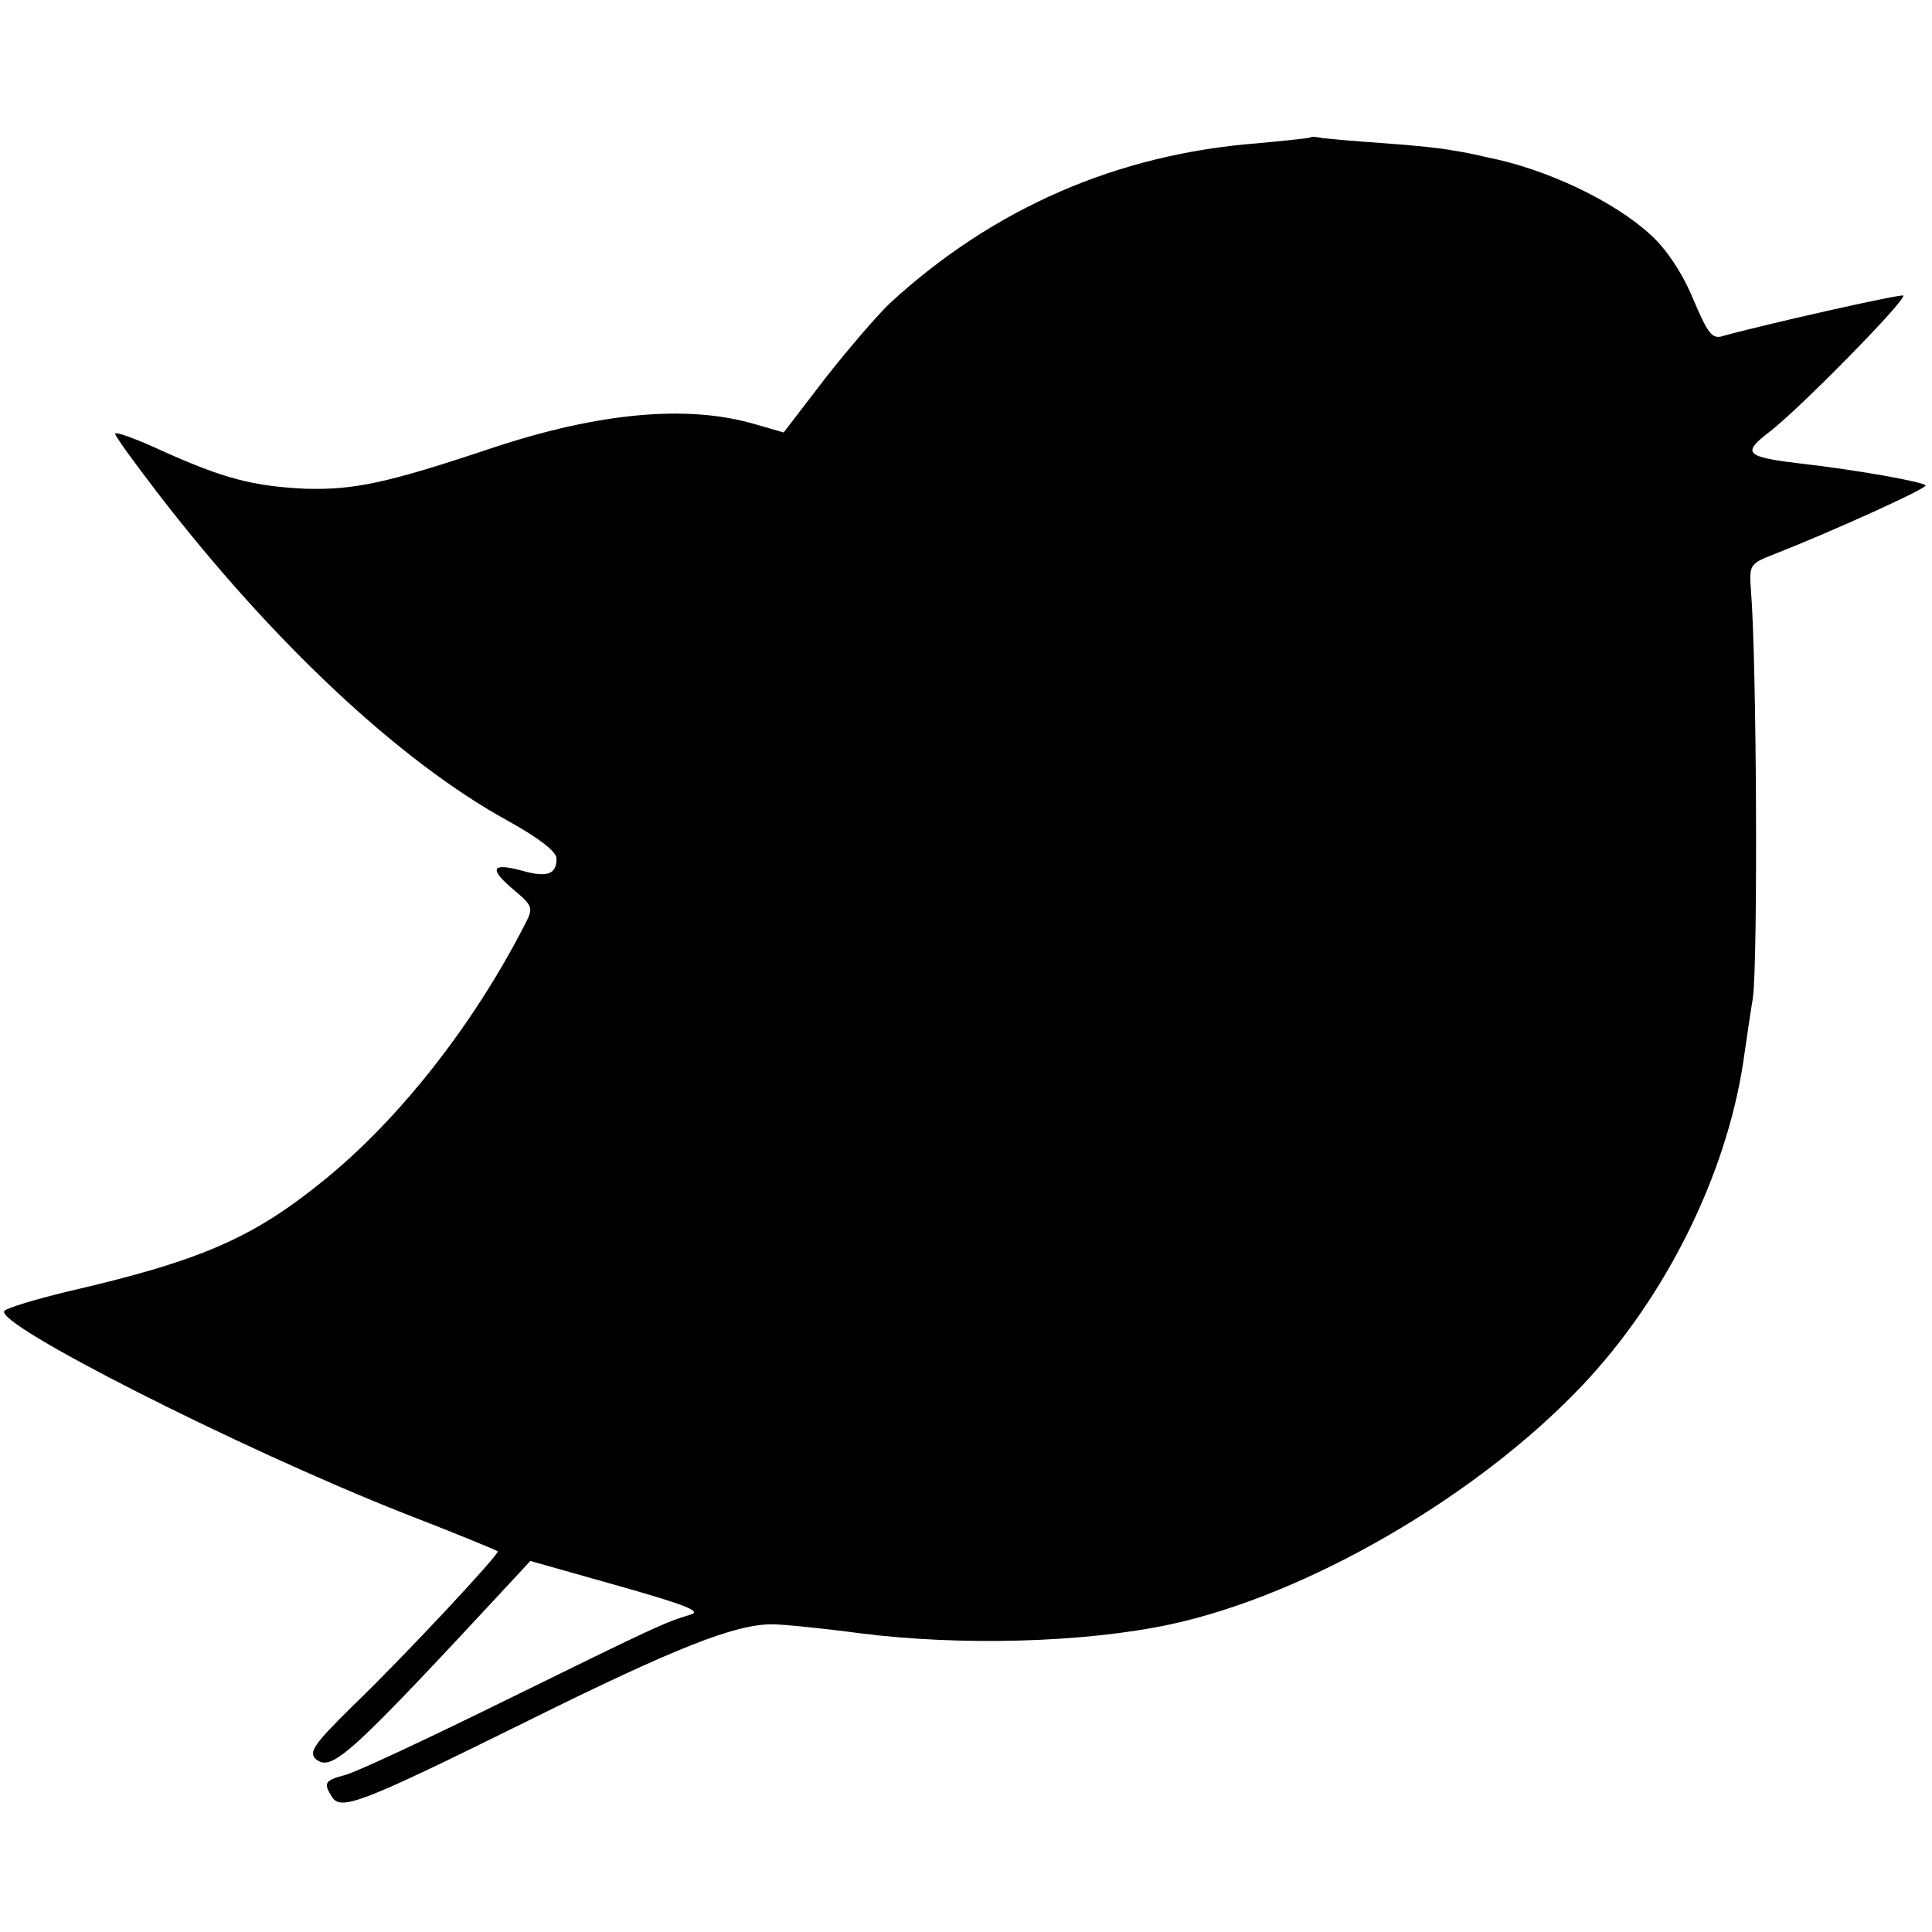
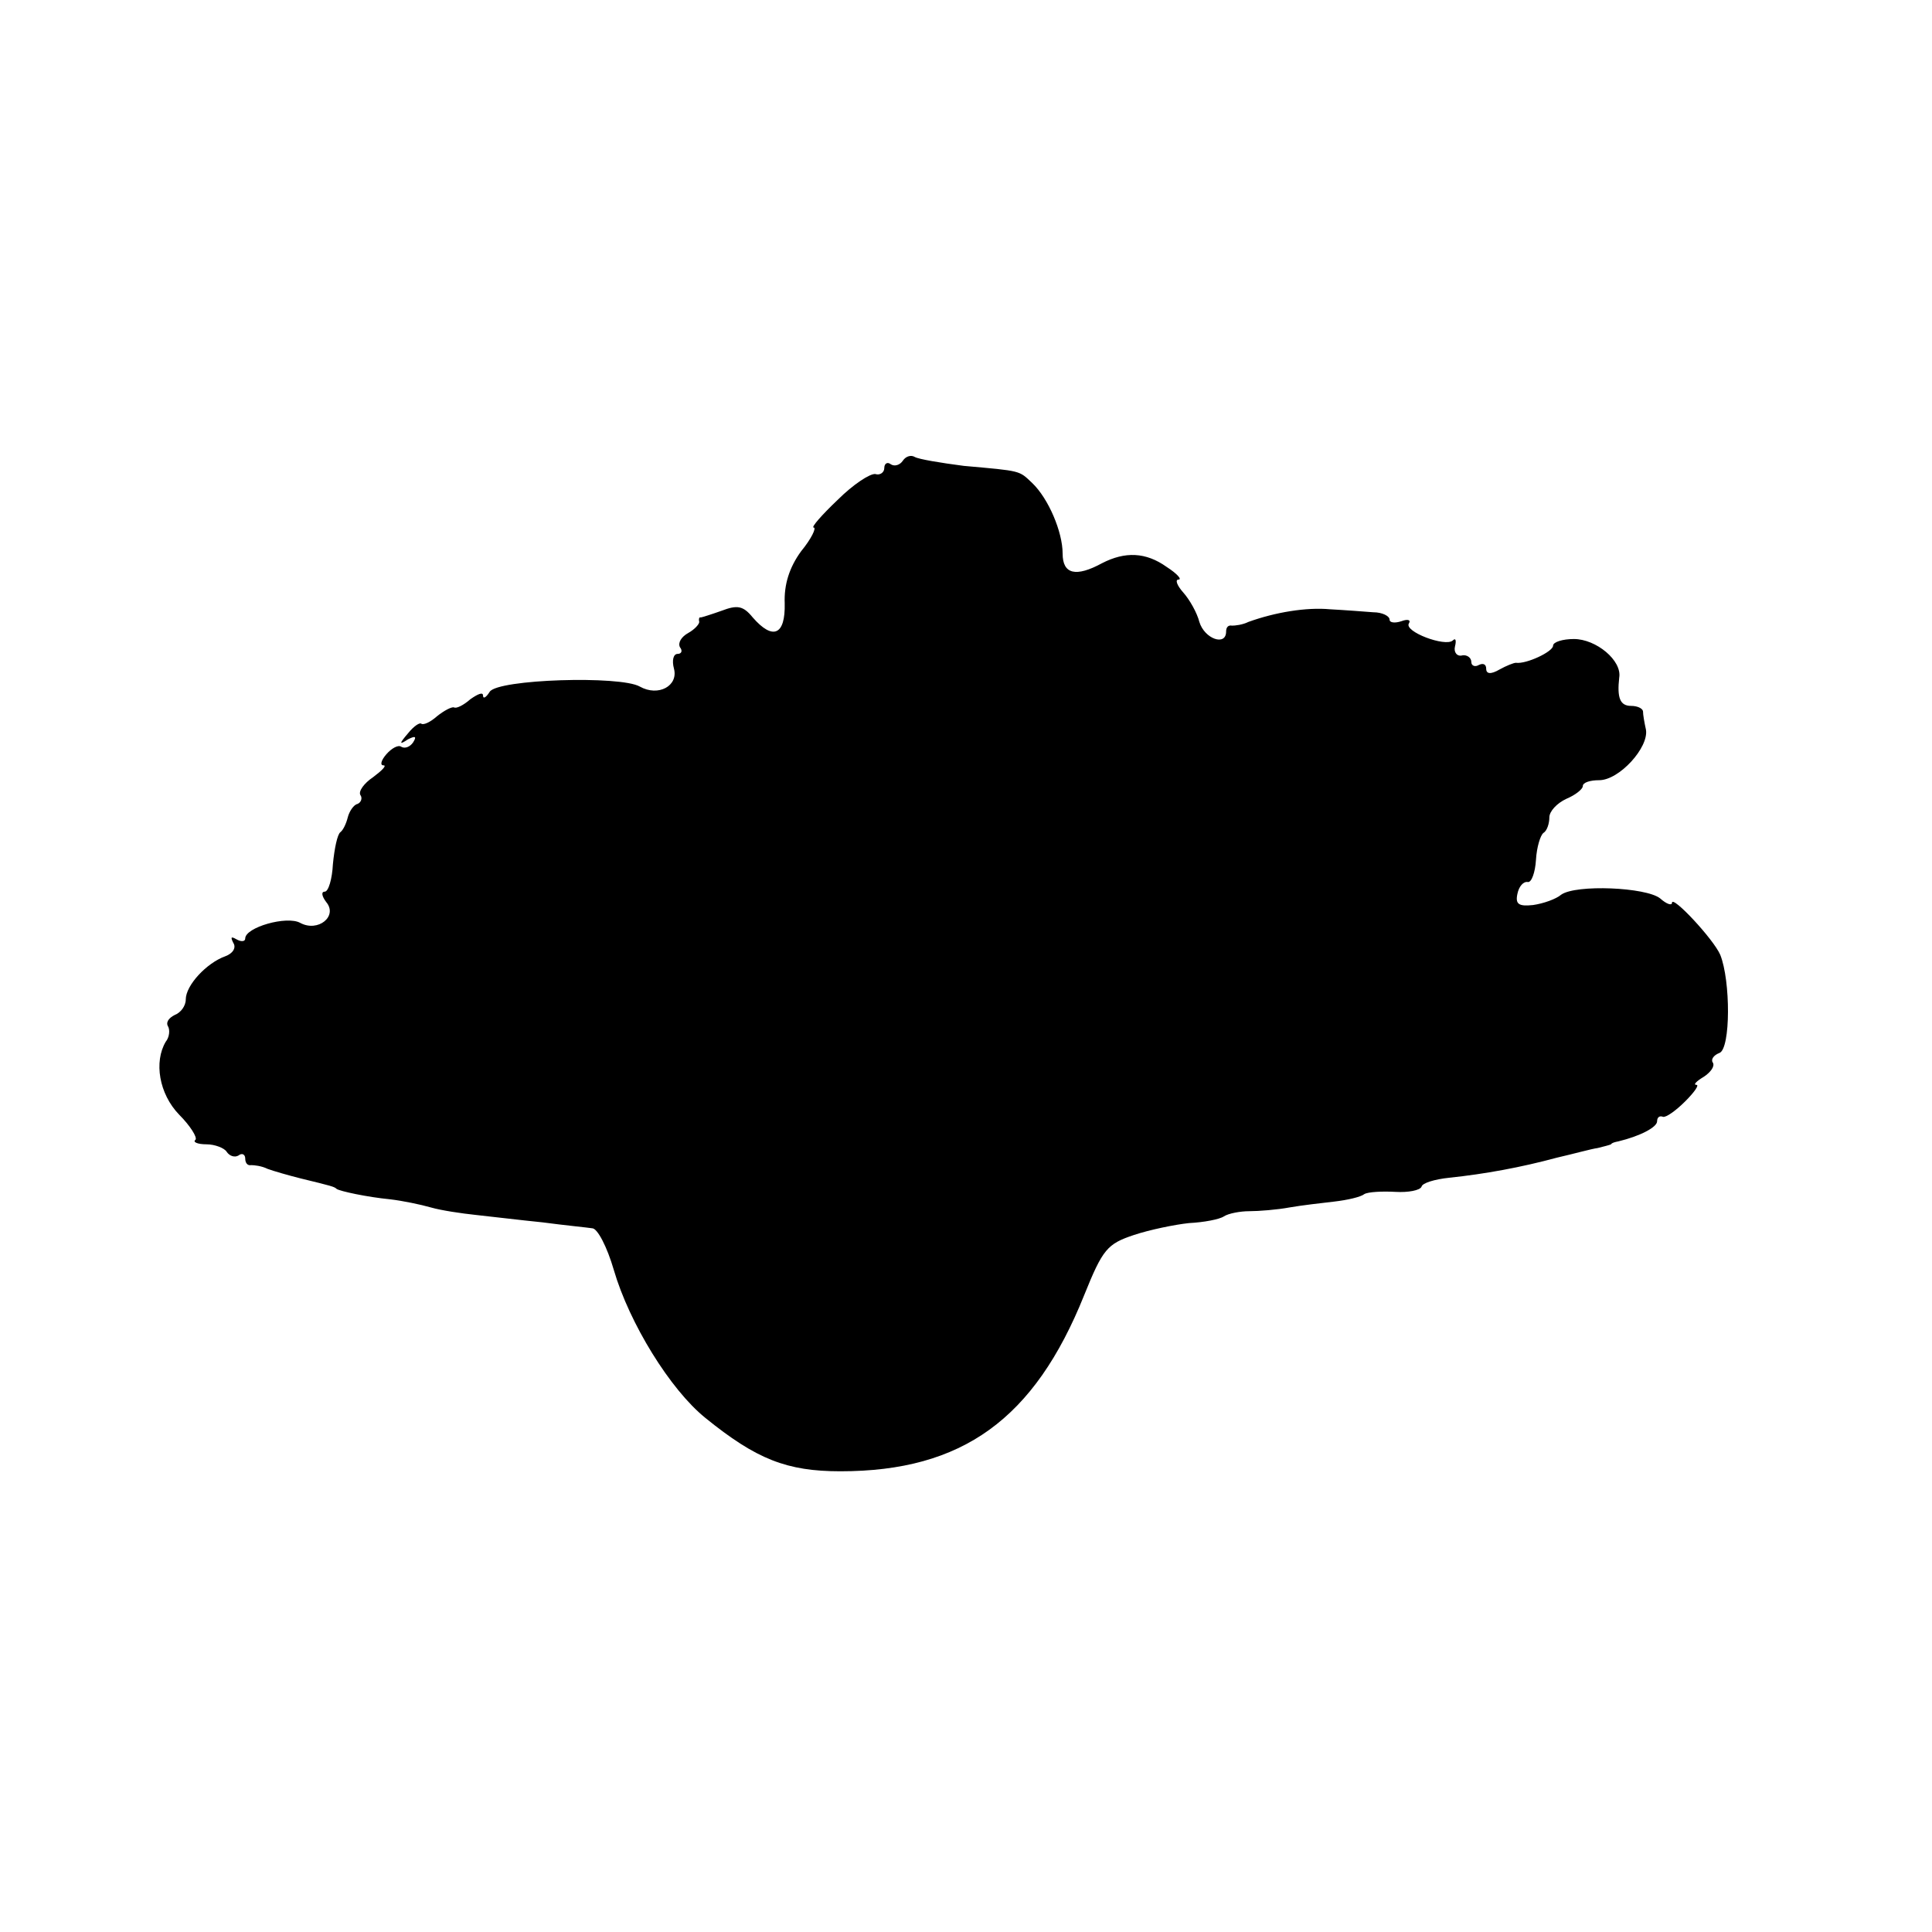
<svg xmlns="http://www.w3.org/2000/svg" version="1.0" width="16pt" height="16pt" viewBox="0 0 16 16" preserveAspectRatio="xMidYMid meet">
-   <g transform="translate(0,16) scale(0.005298,-0.005298)" fill="#000000" stroke="none">
-     <path d="M2048 2805 c-2 -1 -39 -5 -83 -9 -218 -17 -412 -101 -574 -250 -18 -17 -63 -69 -100 -116 l-66 -86 -45 13 c-106 31 -244 18 -410 -37 -164 -55 -216 -66 -292 -64 -83 4 -128 16 -224 59 -41 19 -74 31 -74 27 0 -4 30 -45 66 -92 180 -234 379 -420 546 -512 49 -27 78 -49 78 -60 0 -25 -15 -30 -54 -19 -48 13 -52 3 -14 -29 32 -27 32 -29 18 -56 -80 -156 -196 -304 -315 -400 -111 -90 -192 -125 -400 -173 -49 -12 -93 -25 -98 -30 -19 -19 365 -214 623 -316 80 -31 146 -58 148 -60 4 -3 -144 -162 -226 -241 -62 -61 -70 -73 -58 -84 25 -20 53 6 310 283 l25 27 138 -39 c106 -30 131 -40 112 -45 -40 -12 -55 -19 -289 -134 -124 -61 -237 -114 -252 -117 -30 -8 -33 -12 -19 -34 14 -22 47 -9 306 119 232 115 324 151 382 151 16 0 77 -6 137 -14 157 -20 351 -15 486 14 213 46 478 199 643 373 130 137 225 328 252 506 3 19 9 64 15 100 8 58 6 528 -3 637 -3 40 -2 42 37 57 87 34 235 101 236 107 0 5 -103 24 -200 35 -82 10 -87 16 -44 49 46 35 215 207 209 213 -3 3 -212 -44 -281 -63 -18 -6 -24 3 -48 59 -17 41 -43 79 -67 100 -57 52 -162 102 -254 120 -16 4 -41 9 -55 11 -14 3 -61 8 -105 11 -44 3 -88 7 -97 8 -9 2 -18 3 -20 1z" />
+   <g transform="translate(0,16) scale(0.006154,-0.006154)" fill="#000000" stroke="none">
+     <path d="M1215 1980 c-4 -6 -11 -8 -16 -5 -5 4 -9 1 -9 -5 0 -6 -6 -10 -12 -8 -7 1 -30 -14 -51 -35 -21 -20 -36 -37 -32 -37 4 0 -3 -15 -17 -32 -16 -22 -23 -45 -22 -70 1 -43 -16 -50 -43 -19 -13 16 -21 17 -42 9 -14 -5 -27 -9 -28 -9 -2 1 -3 -2 -2 -6 0 -3 -6 -10 -15 -15 -9 -5 -14 -13 -11 -19 4 -5 2 -9 -3 -9 -6 0 -8 -9 -5 -20 6 -23 -21 -38 -46 -24 -26 15 -191 10 -202 -7 -5 -8 -9 -10 -9 -5 0 5 -7 2 -17 -5 -9 -8 -19 -13 -22 -11 -3 1 -13 -4 -23 -12 -9 -8 -18 -12 -21 -10 -2 2 -10 -3 -18 -13 -12 -14 -12 -16 0 -8 10 5 12 4 7 -4 -4 -6 -11 -9 -16 -6 -4 3 -13 -2 -20 -10 -7 -8 -9 -15 -4 -15 5 0 -2 -7 -14 -16 -12 -8 -20 -19 -17 -24 3 -4 1 -10 -4 -12 -5 -1 -11 -10 -13 -18 -2 -8 -6 -17 -10 -20 -4 -3 -8 -22 -10 -43 -1 -20 -6 -37 -11 -37 -5 0 -4 -6 2 -14 16 -19 -11 -41 -35 -28 -18 10 -74 -6 -74 -21 0 -4 -5 -5 -12 -1 -7 4 -8 3 -4 -5 4 -6 0 -14 -11 -18 -25 -9 -53 -39 -53 -58 0 -9 -7 -18 -15 -21 -8 -4 -12 -10 -9 -15 3 -5 2 -15 -3 -21 -16 -27 -9 -70 18 -98 15 -15 25 -31 22 -34 -4 -3 3 -6 15 -6 11 0 24 -5 27 -10 4 -6 11 -8 16 -5 5 4 9 1 9 -4 0 -6 3 -10 8 -9 4 0 14 -1 22 -5 8 -3 29 -9 45 -13 41 -10 45 -11 48 -14 4 -3 41 -11 72 -14 17 -2 41 -7 55 -11 14 -4 41 -8 60 -10 19 -2 60 -7 90 -10 30 -4 61 -7 67 -8 7 0 20 -25 29 -56 21 -72 76 -161 123 -199 69 -56 110 -72 182 -72 164 0 261 70 328 237 25 62 31 69 67 81 21 7 55 14 74 16 20 1 41 5 47 9 6 4 22 7 34 7 13 0 38 2 54 5 17 3 44 6 61 8 17 2 35 6 40 10 5 3 24 4 42 3 17 -1 33 2 35 7 1 5 18 10 37 12 48 5 97 14 145 27 22 5 47 12 55 13 8 2 16 4 18 5 1 2 5 3 10 4 29 7 52 19 52 27 0 5 3 8 8 6 4 -1 17 8 30 21 12 12 19 22 15 22 -5 0 0 5 10 11 9 6 15 14 12 19 -3 4 1 10 9 13 15 6 15 97 1 132 -9 21 -65 81 -65 70 0 -4 -7 -2 -16 6 -19 15 -113 19 -133 5 -7 -6 -24 -12 -38 -14 -19 -2 -24 1 -21 15 2 10 8 17 14 16 5 -1 10 13 11 30 1 17 6 33 10 36 5 3 8 13 8 21 0 8 10 19 23 25 12 5 22 13 22 17 0 5 10 8 22 8 27 0 67 44 63 68 -2 9 -4 20 -4 25 -1 4 -8 7 -16 7 -15 0 -19 11 -16 38 4 23 -31 52 -61 52 -15 0 -28 -4 -28 -9 0 -8 -36 -25 -50 -23 -3 0 -13 -4 -22 -9 -12 -7 -18 -6 -18 1 0 6 -4 8 -10 5 -5 -3 -10 -1 -10 4 0 6 -6 10 -12 9 -7 -2 -12 4 -10 12 2 8 1 12 -3 8 -10 -9 -66 12 -59 23 3 5 -2 6 -10 3 -9 -3 -16 -2 -16 2 0 5 -10 10 -22 10 -13 1 -39 3 -58 4 -32 3 -74 -4 -110 -17 -8 -4 -18 -5 -22 -5 -5 1 -8 -2 -8 -8 0 -20 -29 -10 -36 13 -3 12 -13 30 -22 40 -8 9 -11 17 -6 17 5 0 -2 8 -16 17 -28 20 -56 21 -87 5 -35 -19 -53 -15 -53 13 0 29 -19 74 -41 95 -18 17 -14 16 -92 23 -31 4 -61 9 -66 12 -5 3 -12 1 -16 -5z" />
  </g>
</svg>
